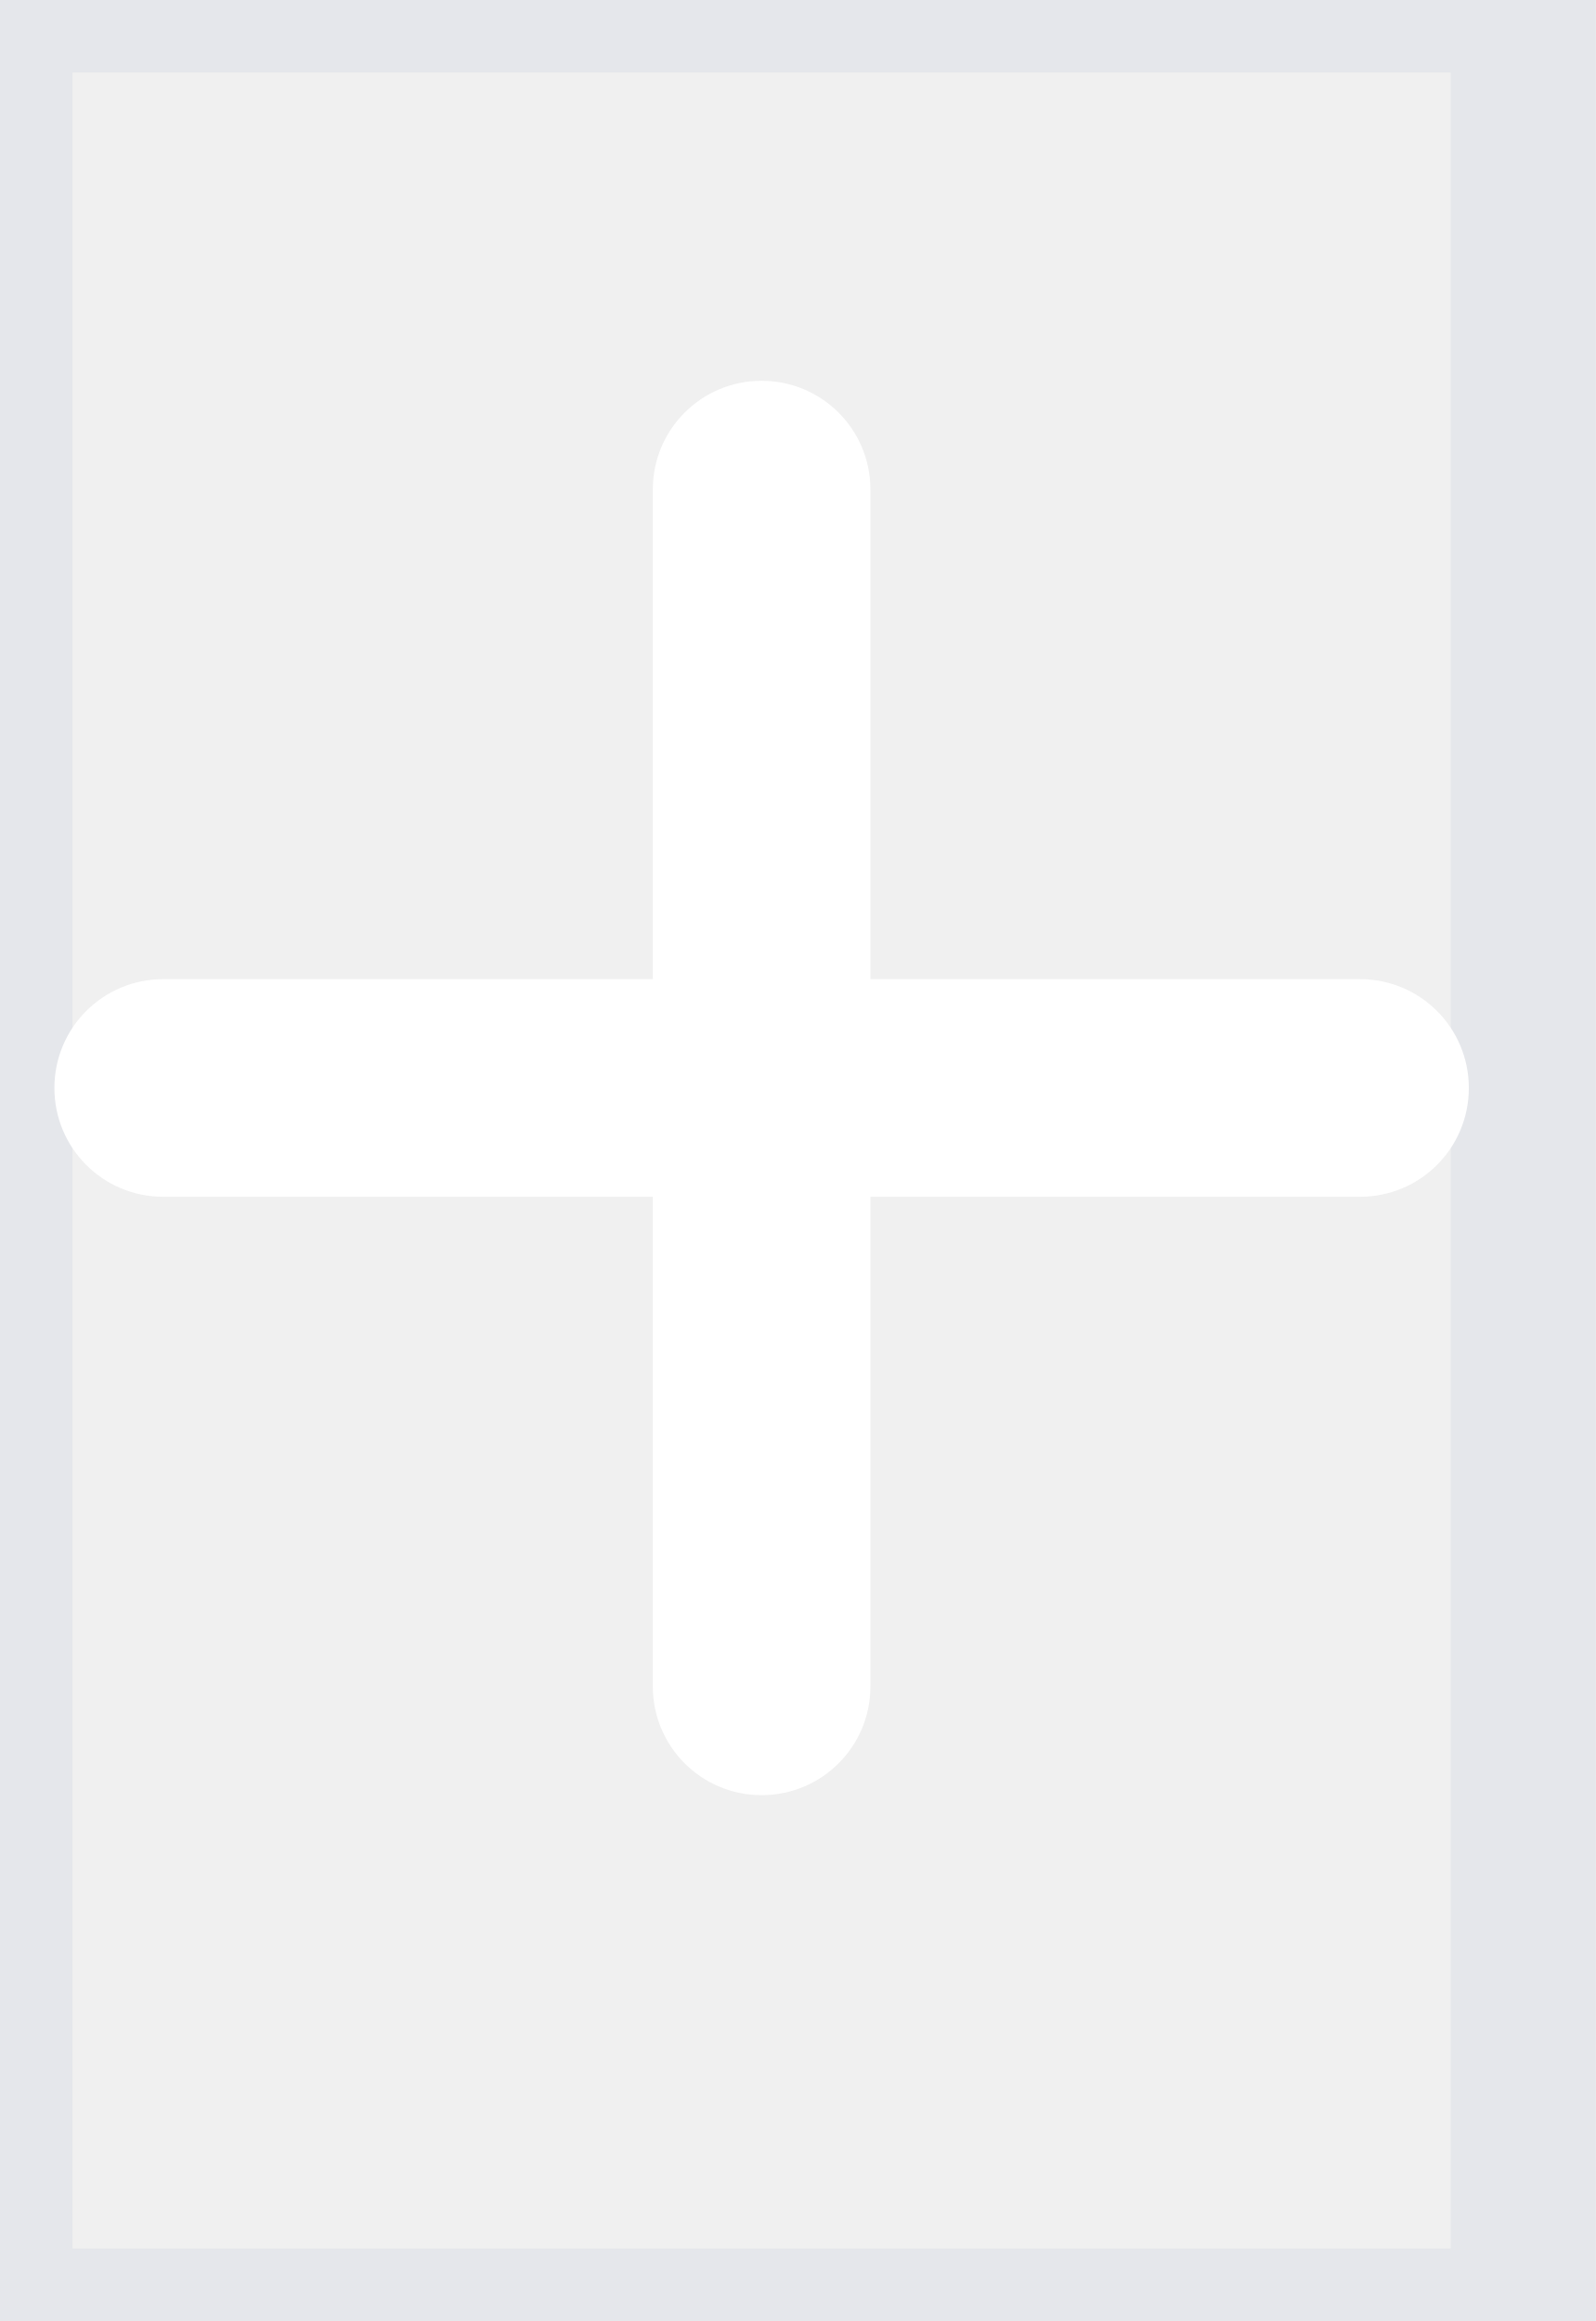
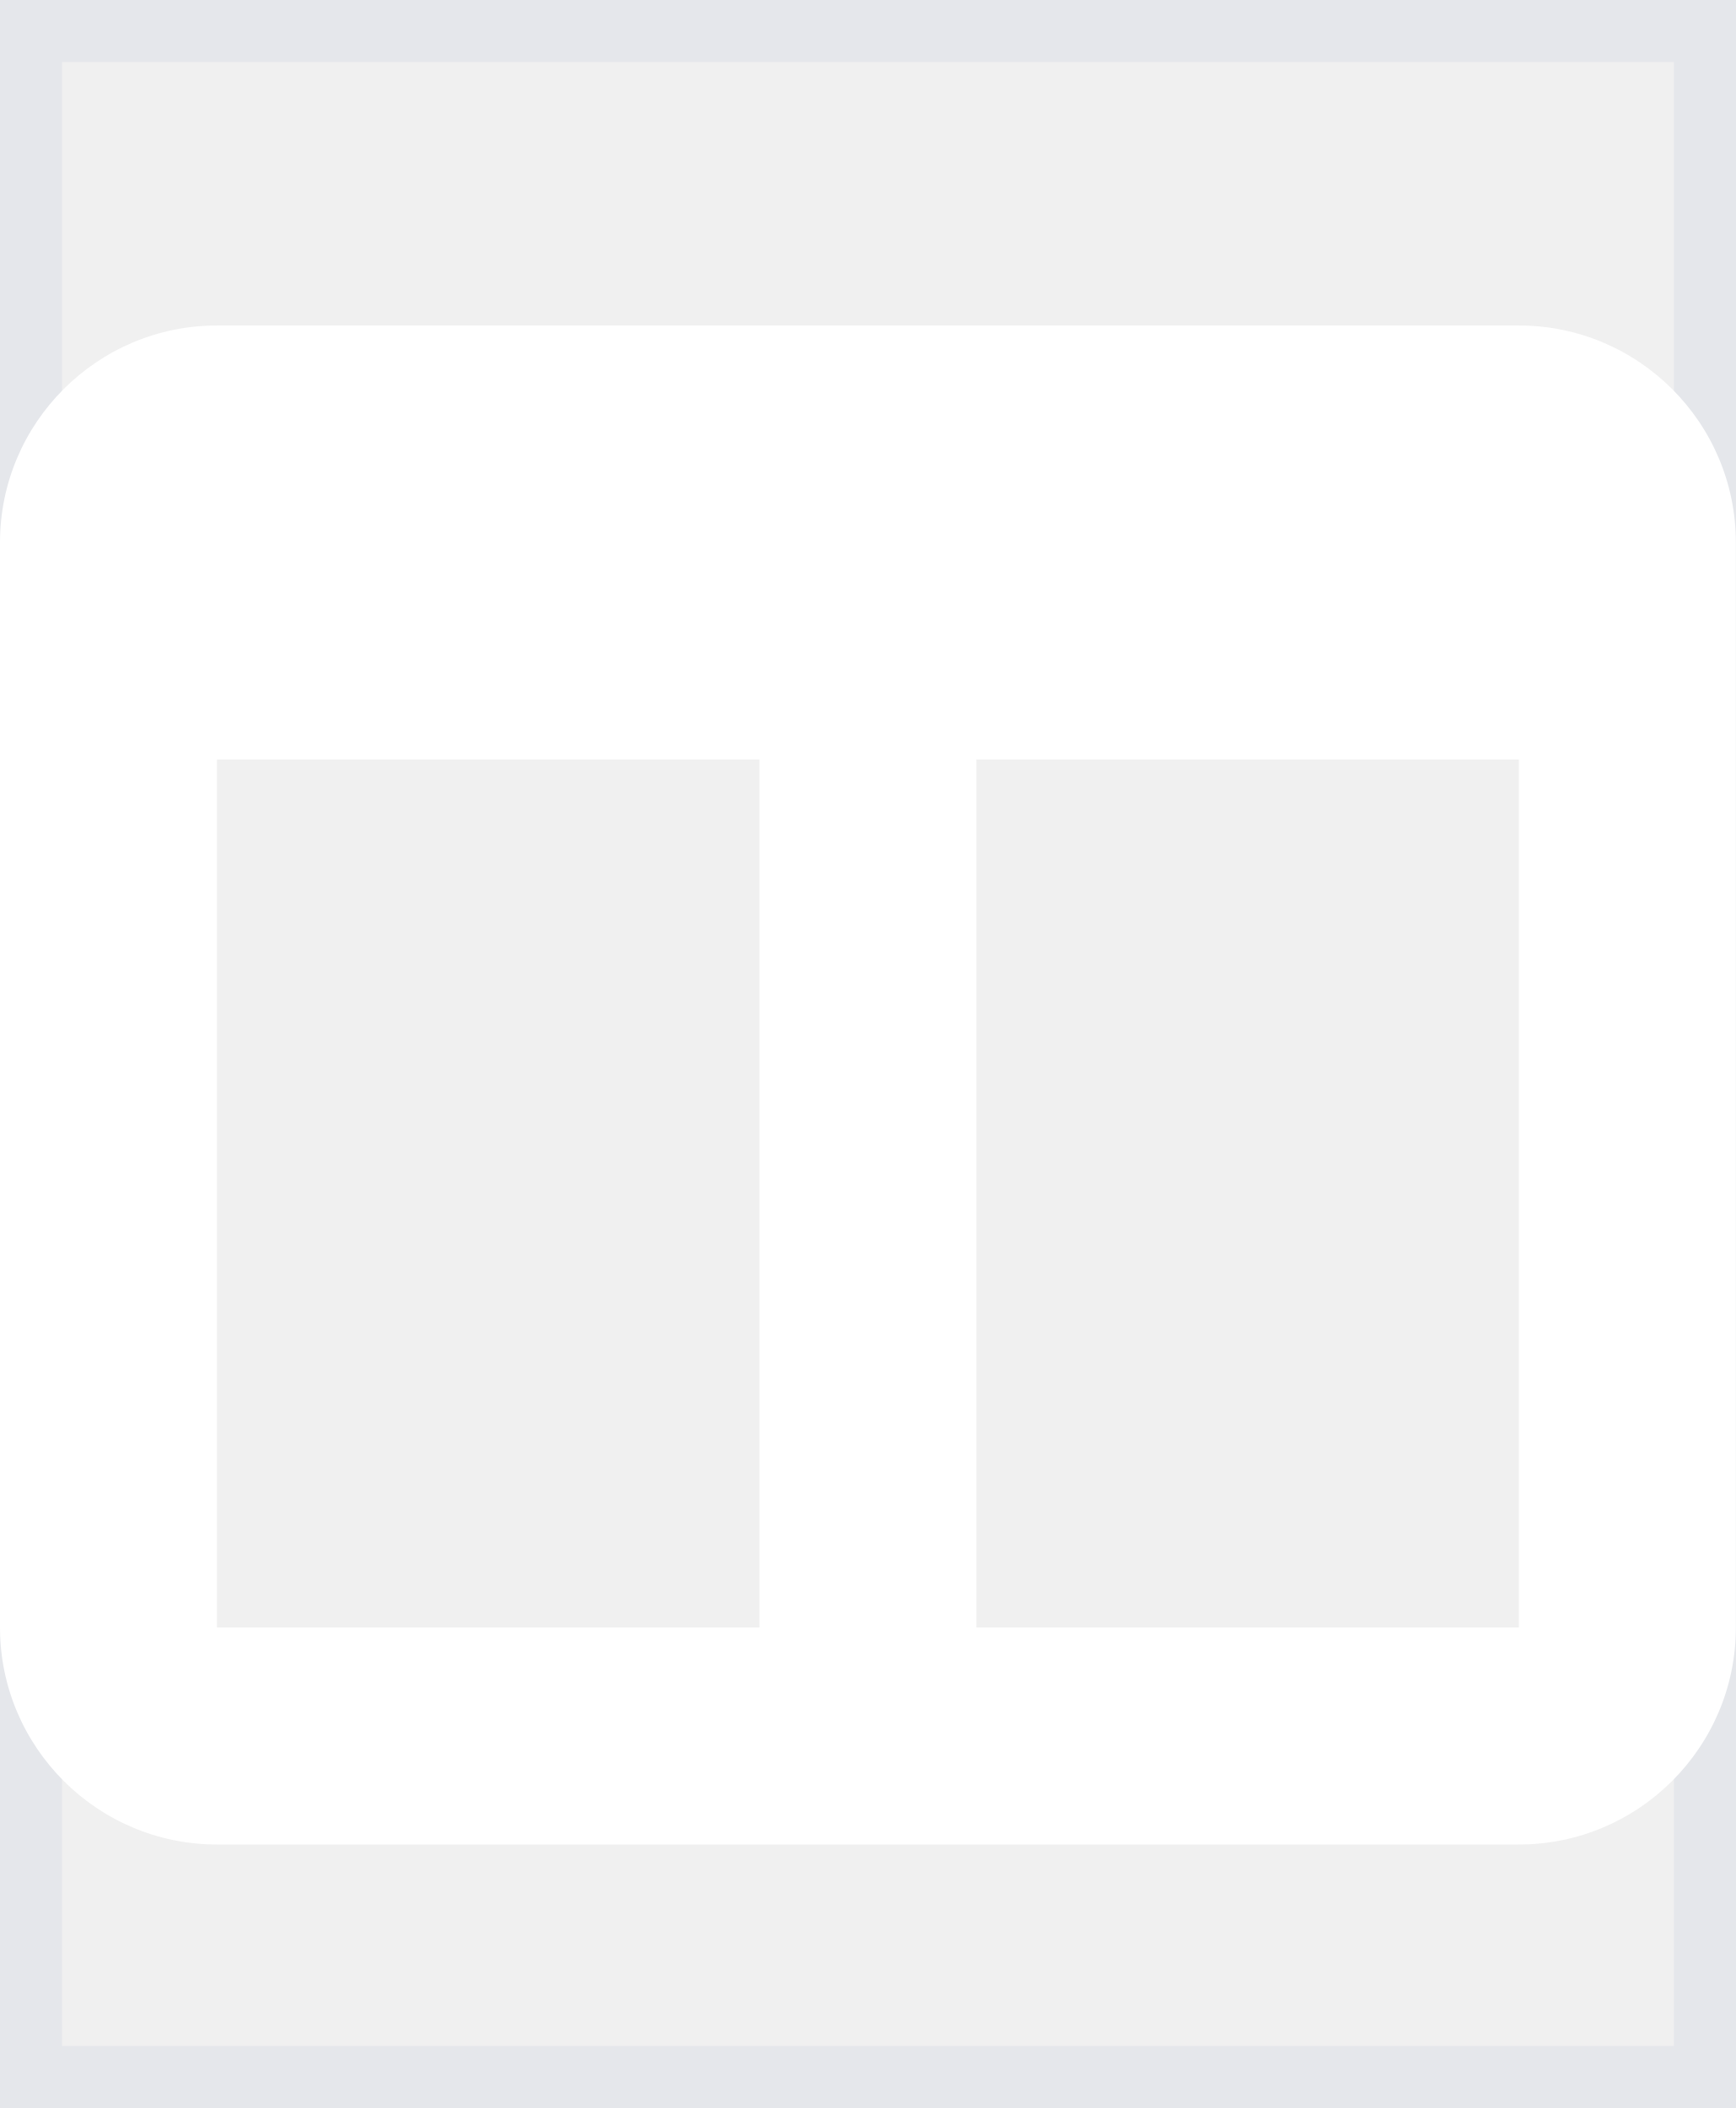
- <svg xmlns="http://www.w3.org/2000/svg" width="11" height="16" viewBox="0 0 11 16" fill="none">
-   <path d="M10.5 16H0V0H10.5V16Z" stroke="#E5E7EB" />
-   <g clip-path="url(#clip0_18_4083)">
-     <path d="M6 3.375C6 2.96 5.665 2.625 5.25 2.625C4.835 2.625 4.5 2.96 4.5 3.375V6.75H1.125C0.71 6.75 0.375 7.085 0.375 7.5C0.375 7.915 0.71 8.25 1.125 8.25H4.5V11.625C4.5 12.04 4.835 12.375 5.25 12.375C5.665 12.375 6 12.04 6 11.625V8.25H9.375C9.79 8.25 10.125 7.915 10.125 7.5C10.125 7.085 9.79 6.75 9.375 6.75H6V3.375Z" fill="white" />
+ <svg xmlns="http://www.w3.org/2000/svg" width="14" height="17" viewBox="0 0 14 17" fill="none">
+   <path d="M14 17H0V0H14V17Z" stroke="#E5E7EB" />
+   <g clip-path="url(#clip0_45_655)">
+     <path d="M0 4.375C0 3.41 0.785 2.625 1.75 2.625H12.25C13.215 2.625 14 3.41 14 4.375V13.125C14 14.09 13.215 14.875 12.25 14.875H1.75C0.785 14.875 0 14.09 0 13.125V4.375ZM1.75 6.125V13.125H6.125V6.125H1.75ZM12.25 6.125H7.875V13.125H12.25V6.125Z" fill="white" />
  </g>
  <defs>
-     <clipPath id="clip0_18_4083">
-       <path d="M0 1.5H10.5V13.5H0V1.5Z" fill="white" />
+     <clipPath id="clip0_45_655">
+       <path d="M0 1.75H14V15.75H0V1.75Z" fill="white" />
    </clipPath>
  </defs>
</svg>
